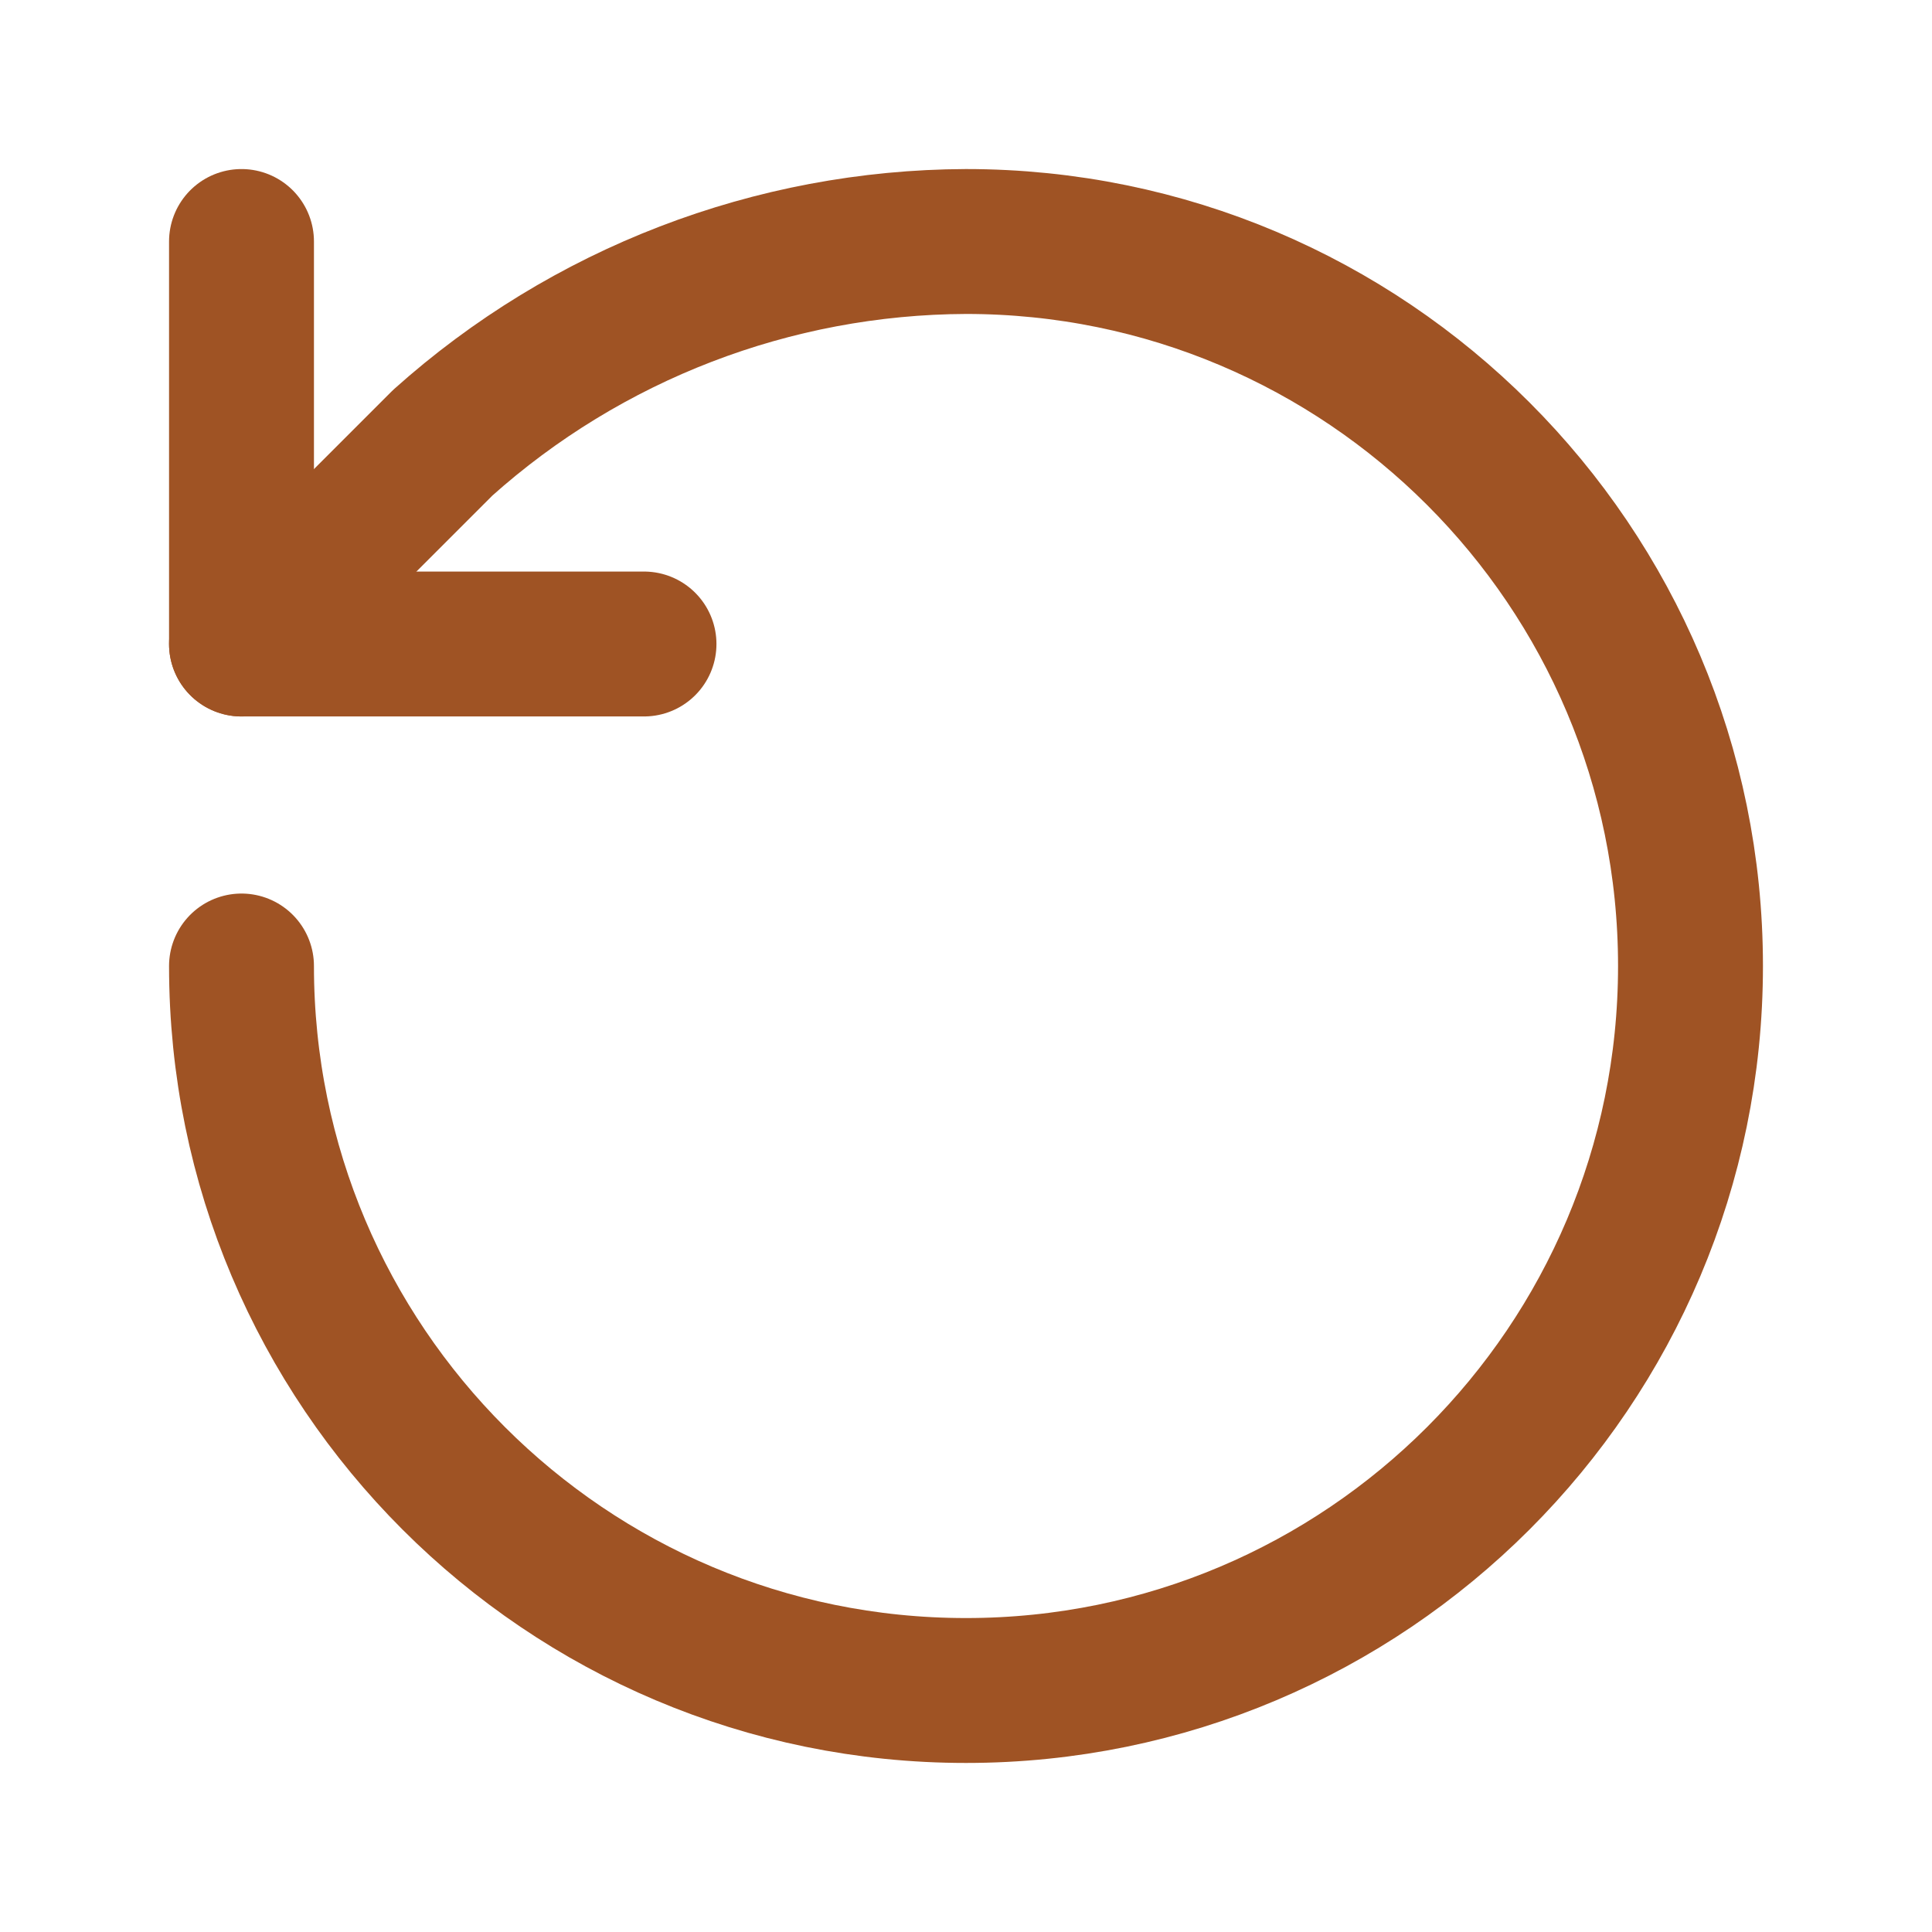
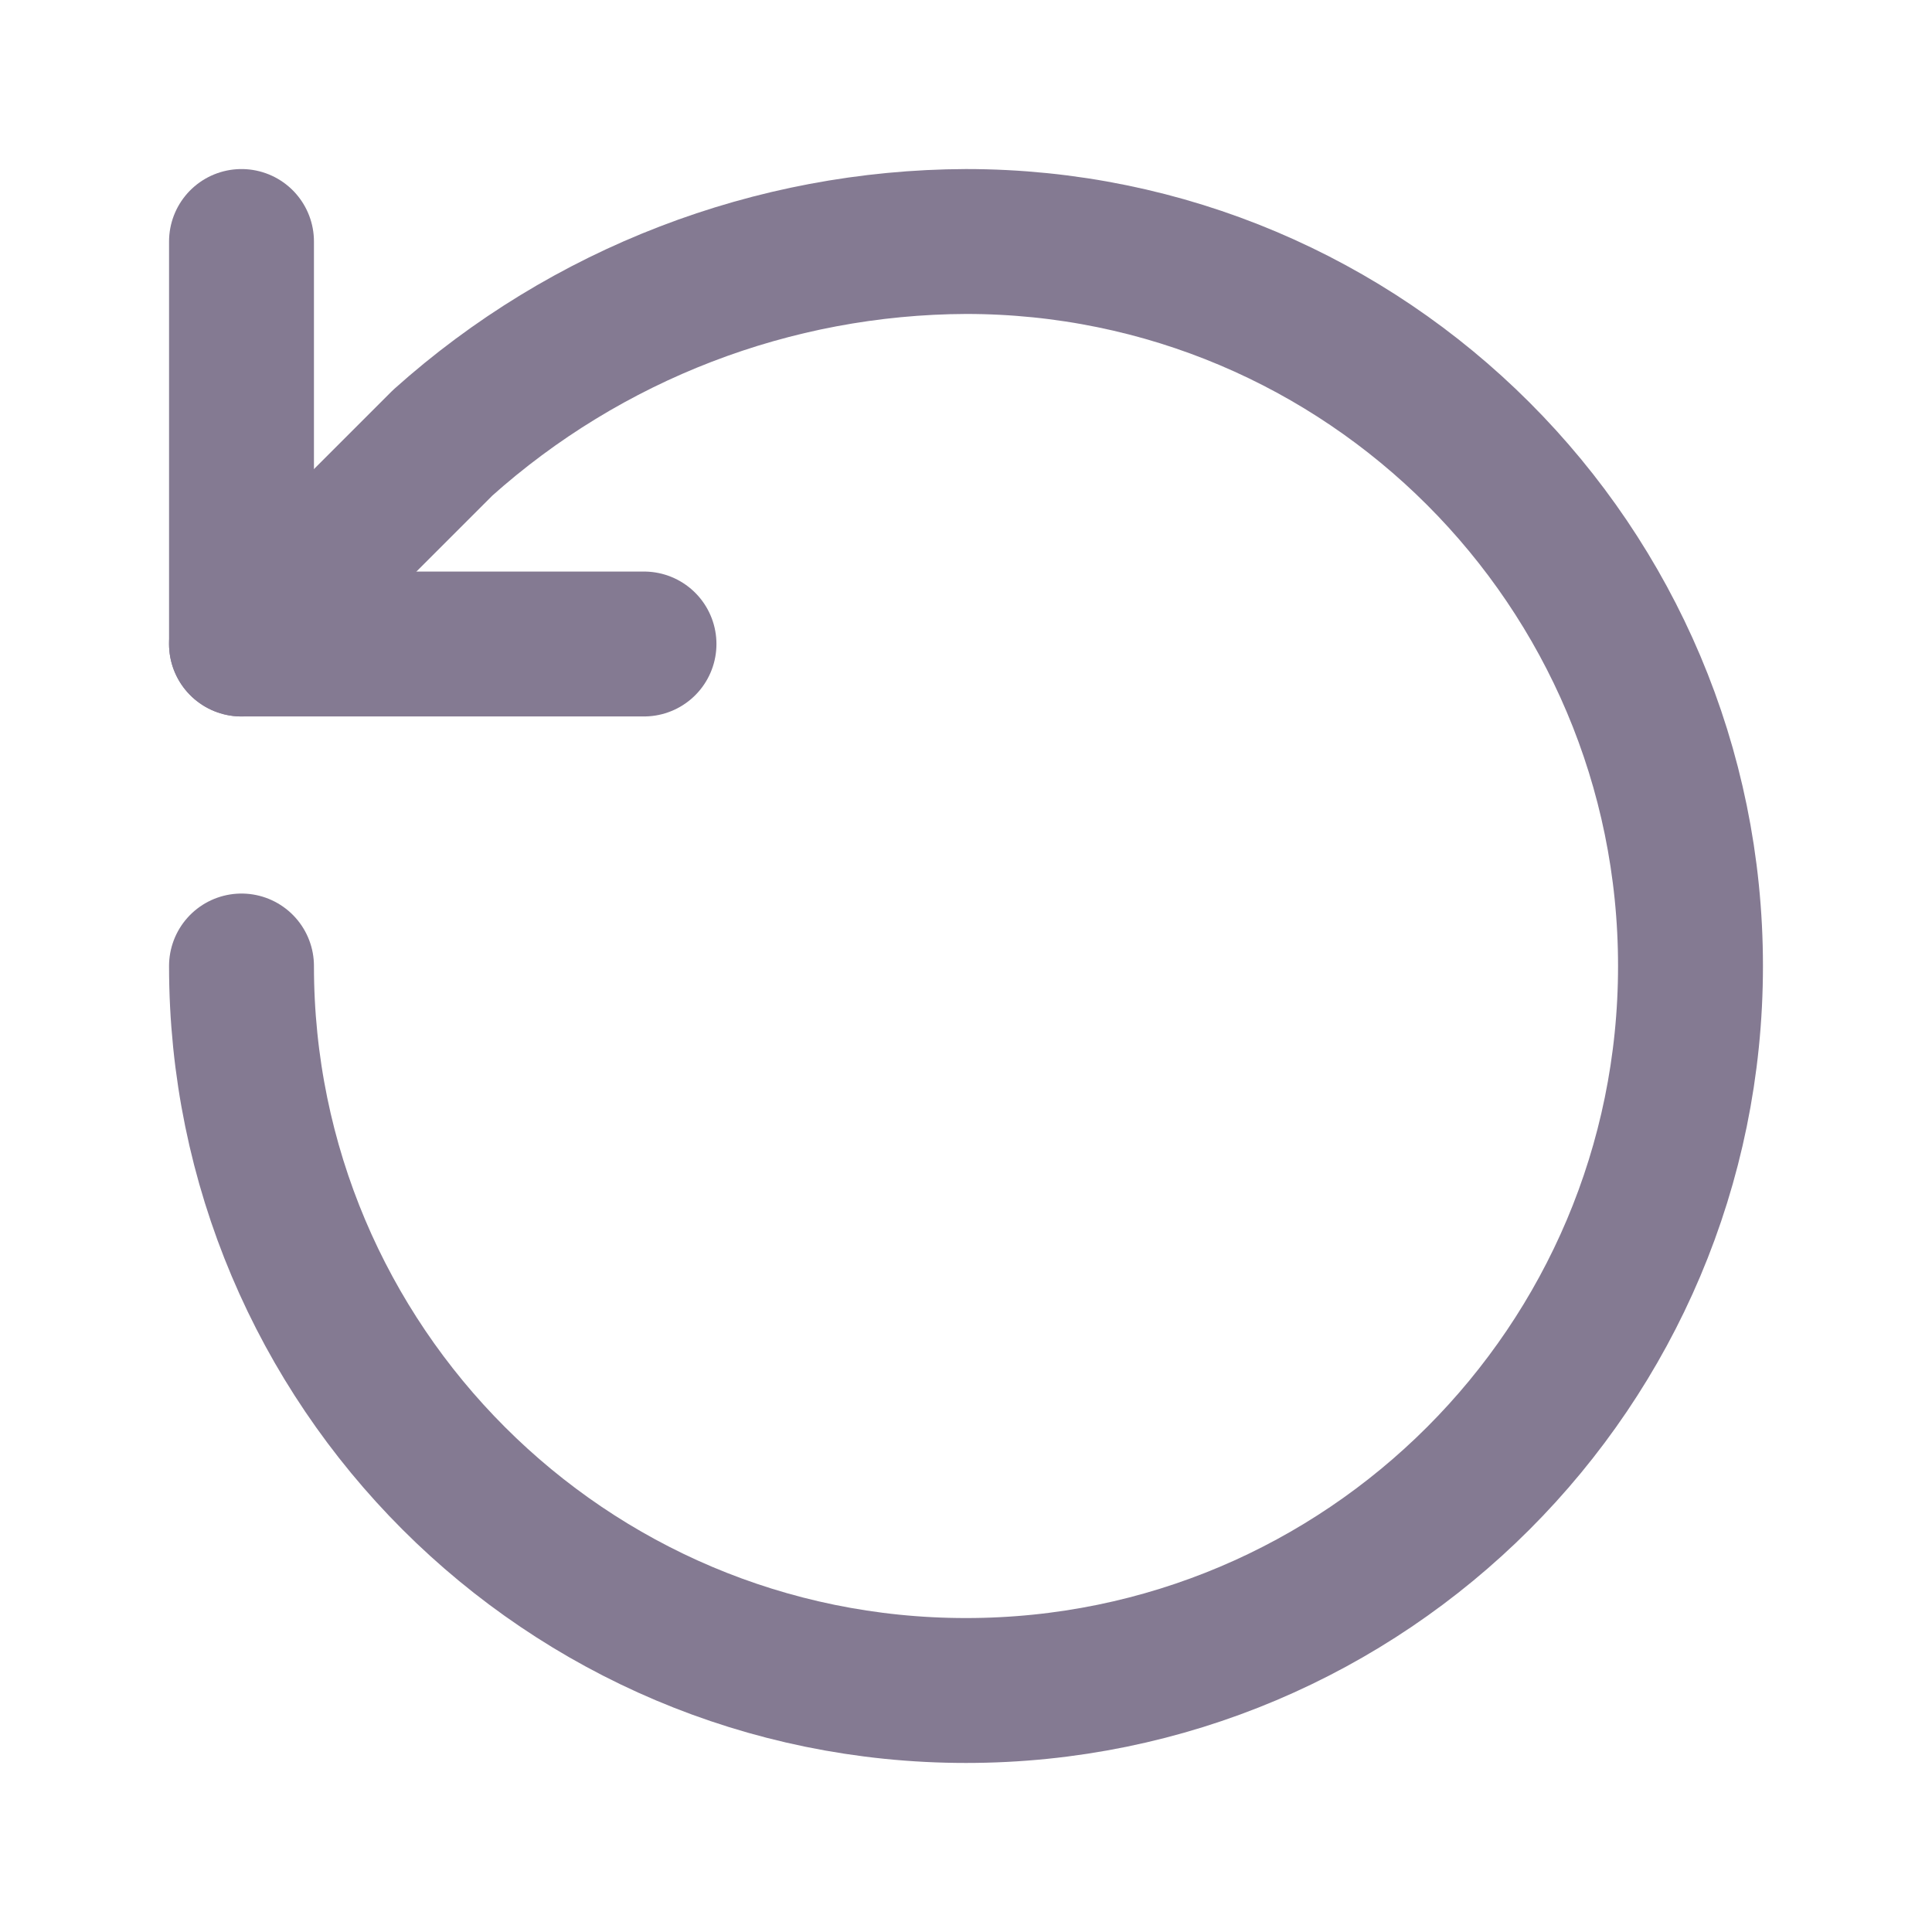
- <svg xmlns="http://www.w3.org/2000/svg" viewBox="0 0 24 24" fill="none" stroke="#9F5324" stroke-width="1.8" stroke-linecap="round" stroke-linejoin="round">
+ <svg xmlns="http://www.w3.org/2000/svg" viewBox="0 0 24 24" fill="none" stroke="#847A92" stroke-width="1.8" stroke-linecap="round" stroke-linejoin="round">
  <path d="M3 12a9 9 0 1 0 9-9 9.8 9.8 0 0 0-6.5 2.5L3 8" />
  <polyline points="3 3 3 8 8 8" />
</svg>
